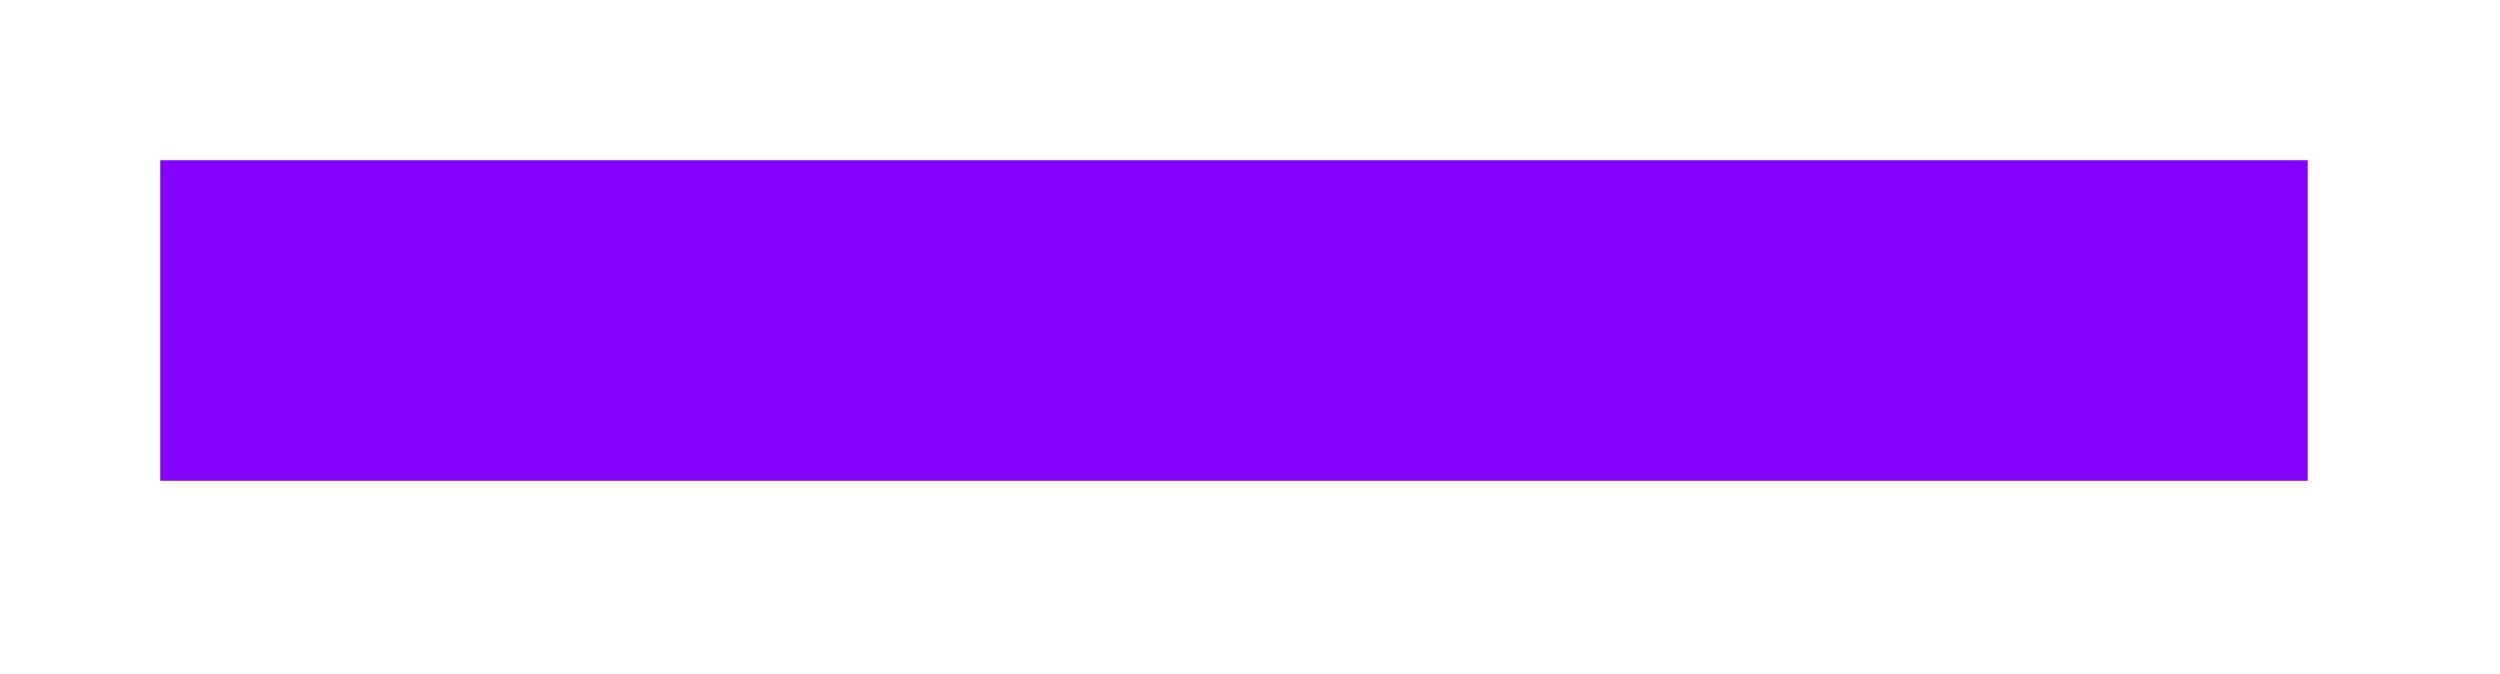
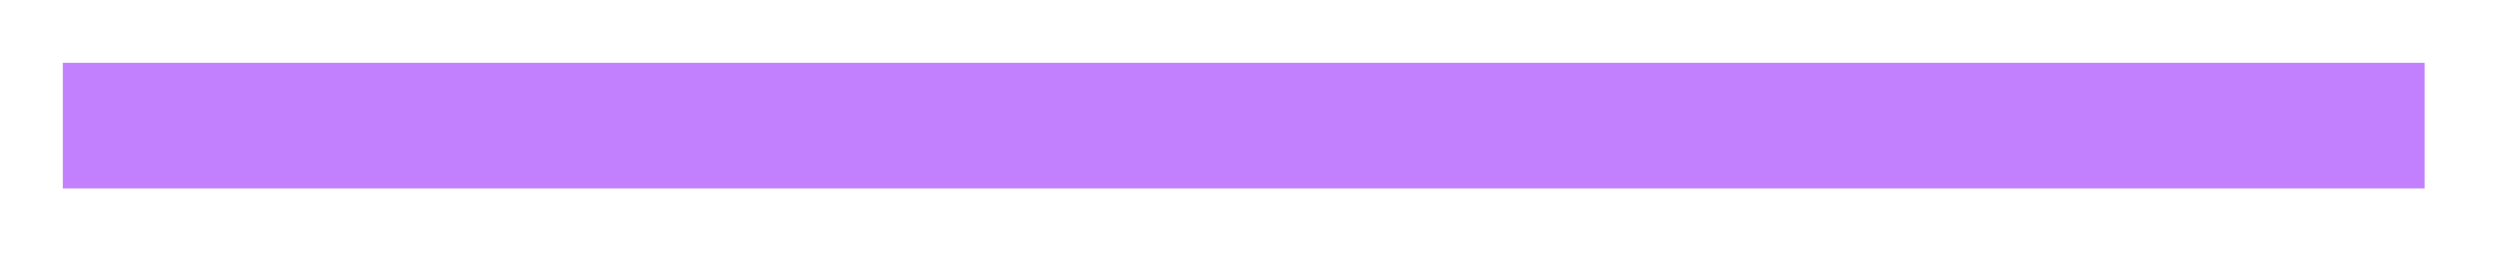
- <svg xmlns="http://www.w3.org/2000/svg" version="1.1" width="78px" height="21px">
-   <g transform="matrix(1 0 0 1 -528 -1235 )">
-     <path d="M 533 1245  L 600 1245  " stroke-width="10" stroke="#8400ff" fill="none" />
+ <svg xmlns="http://www.w3.org/2000/svg" version="1.1" width="199px" height="21px">
+   <g transform="matrix(1 0 0 1 -341 -1235 )">
+     <path d="M 346 1245  L 534 1245  " stroke-width="10" stroke="#c280ff" fill="none" />
  </g>
</svg>
